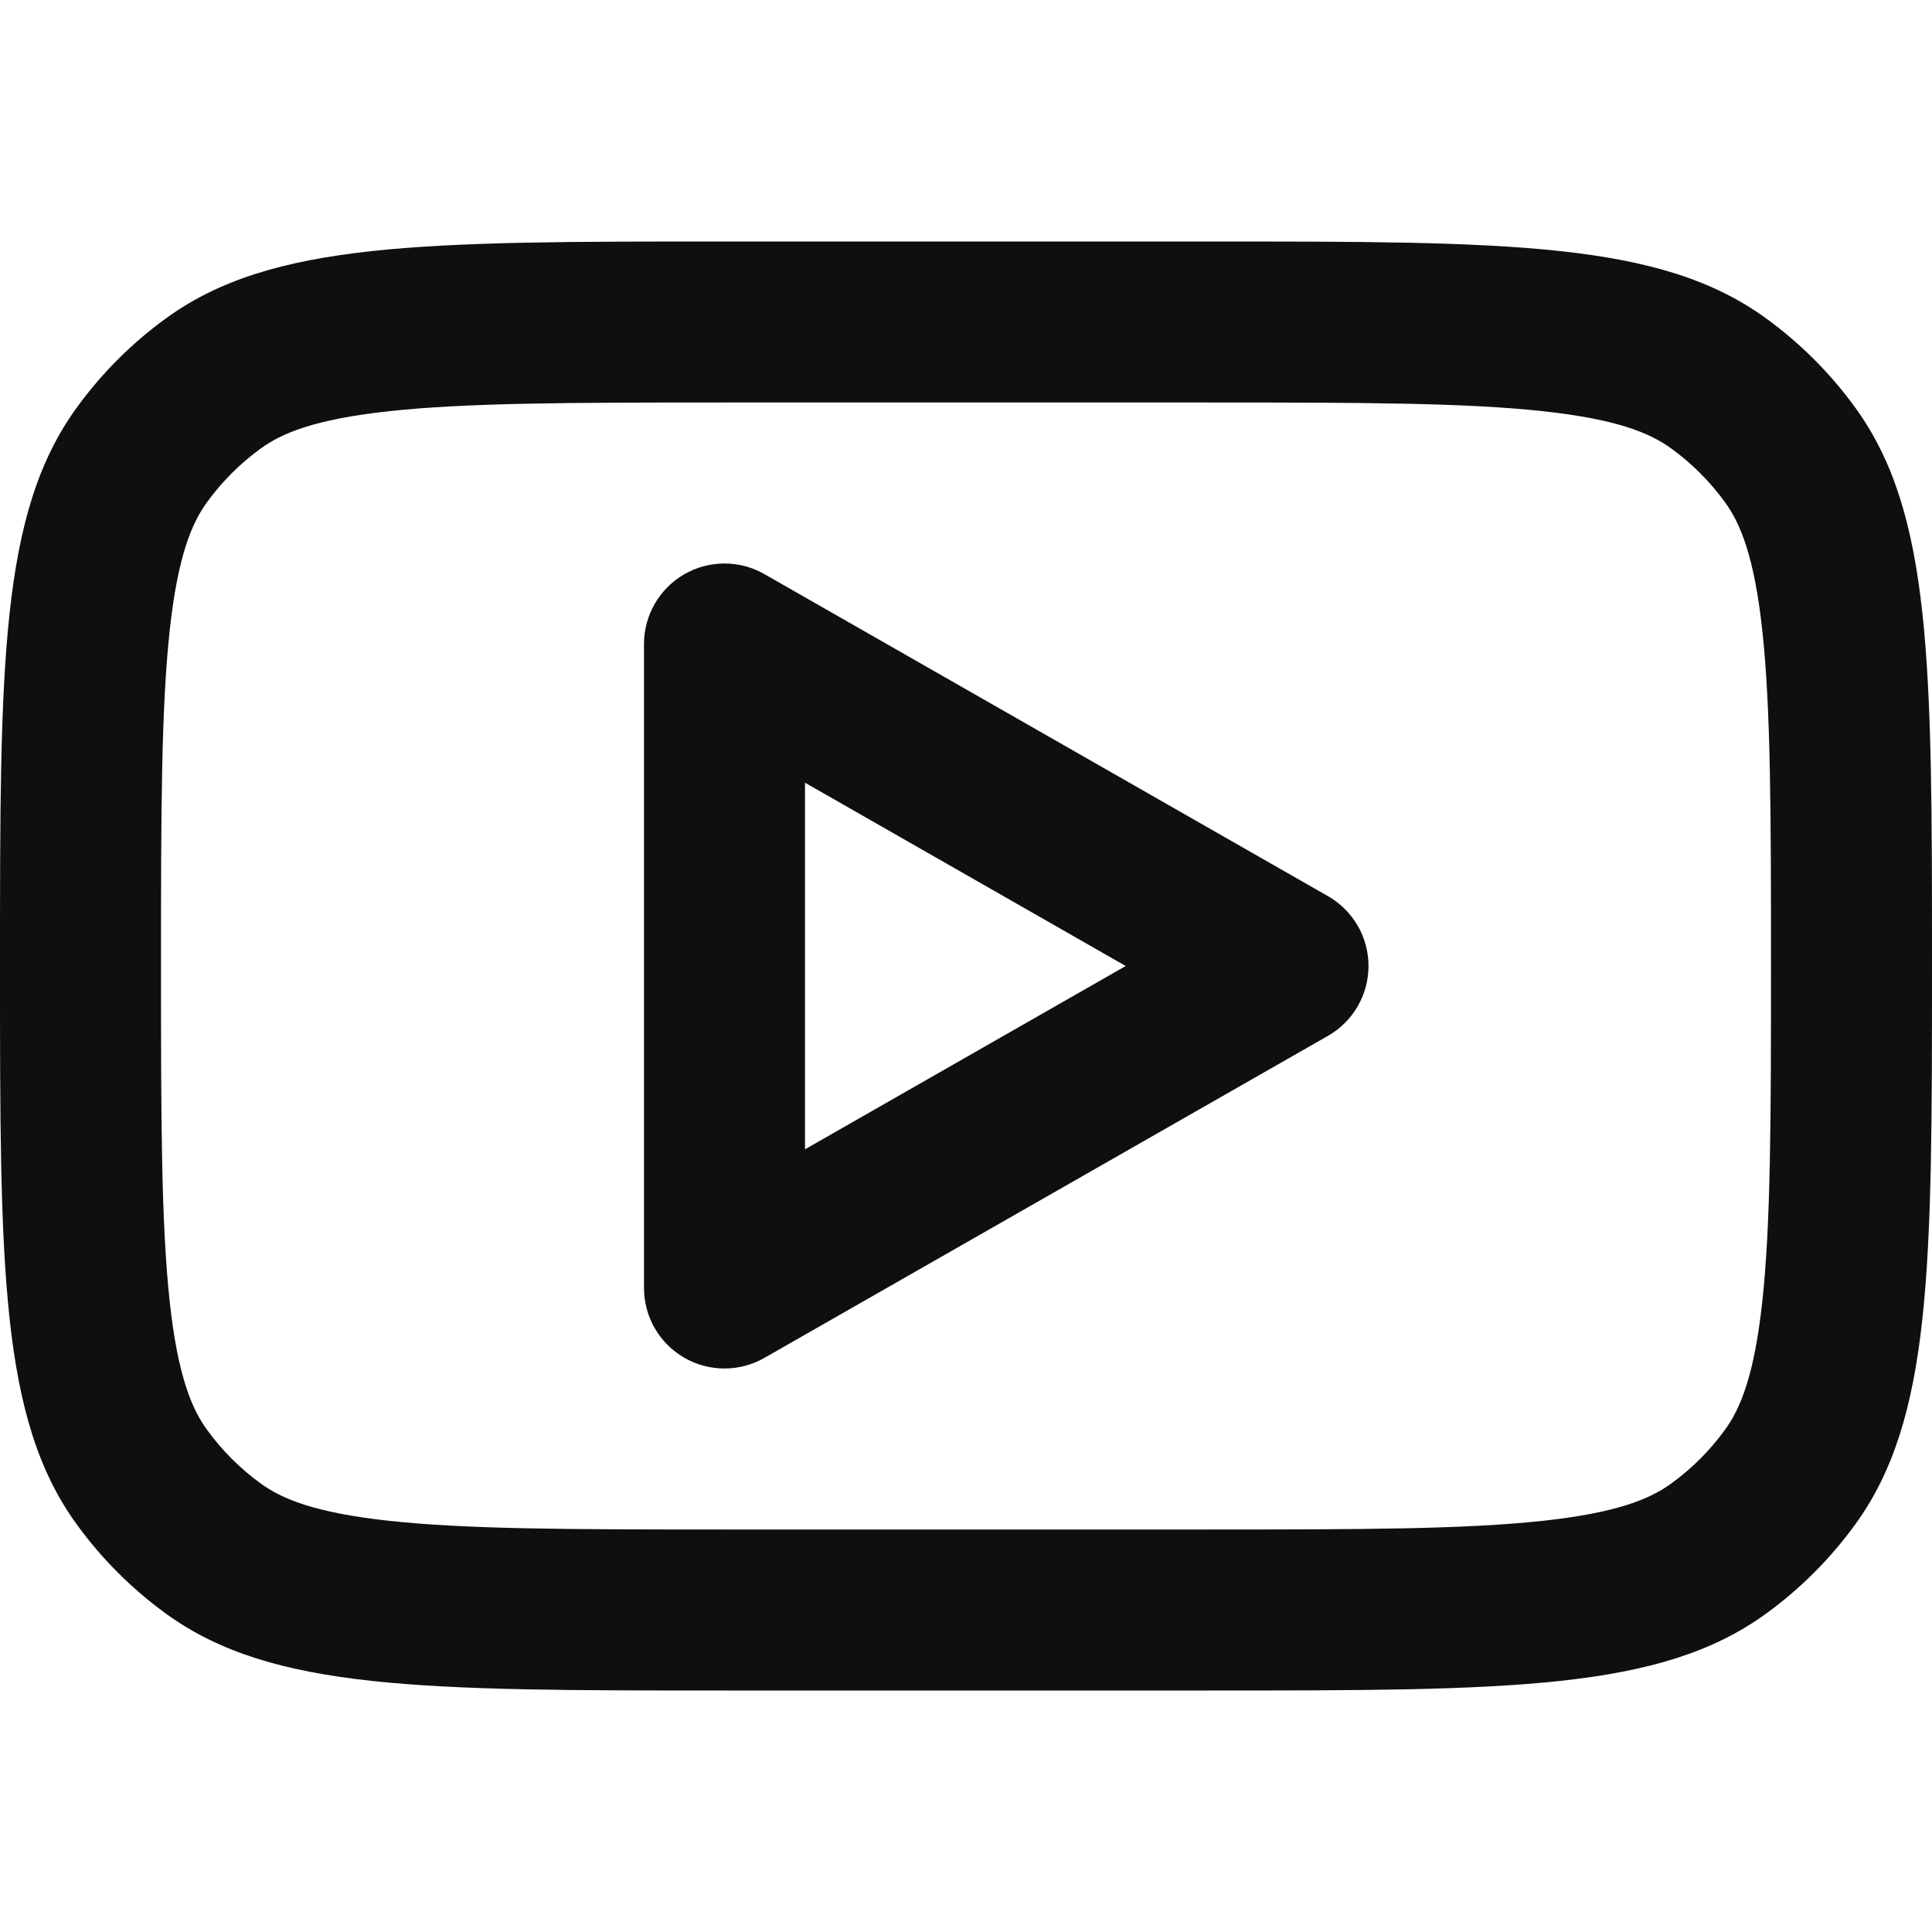
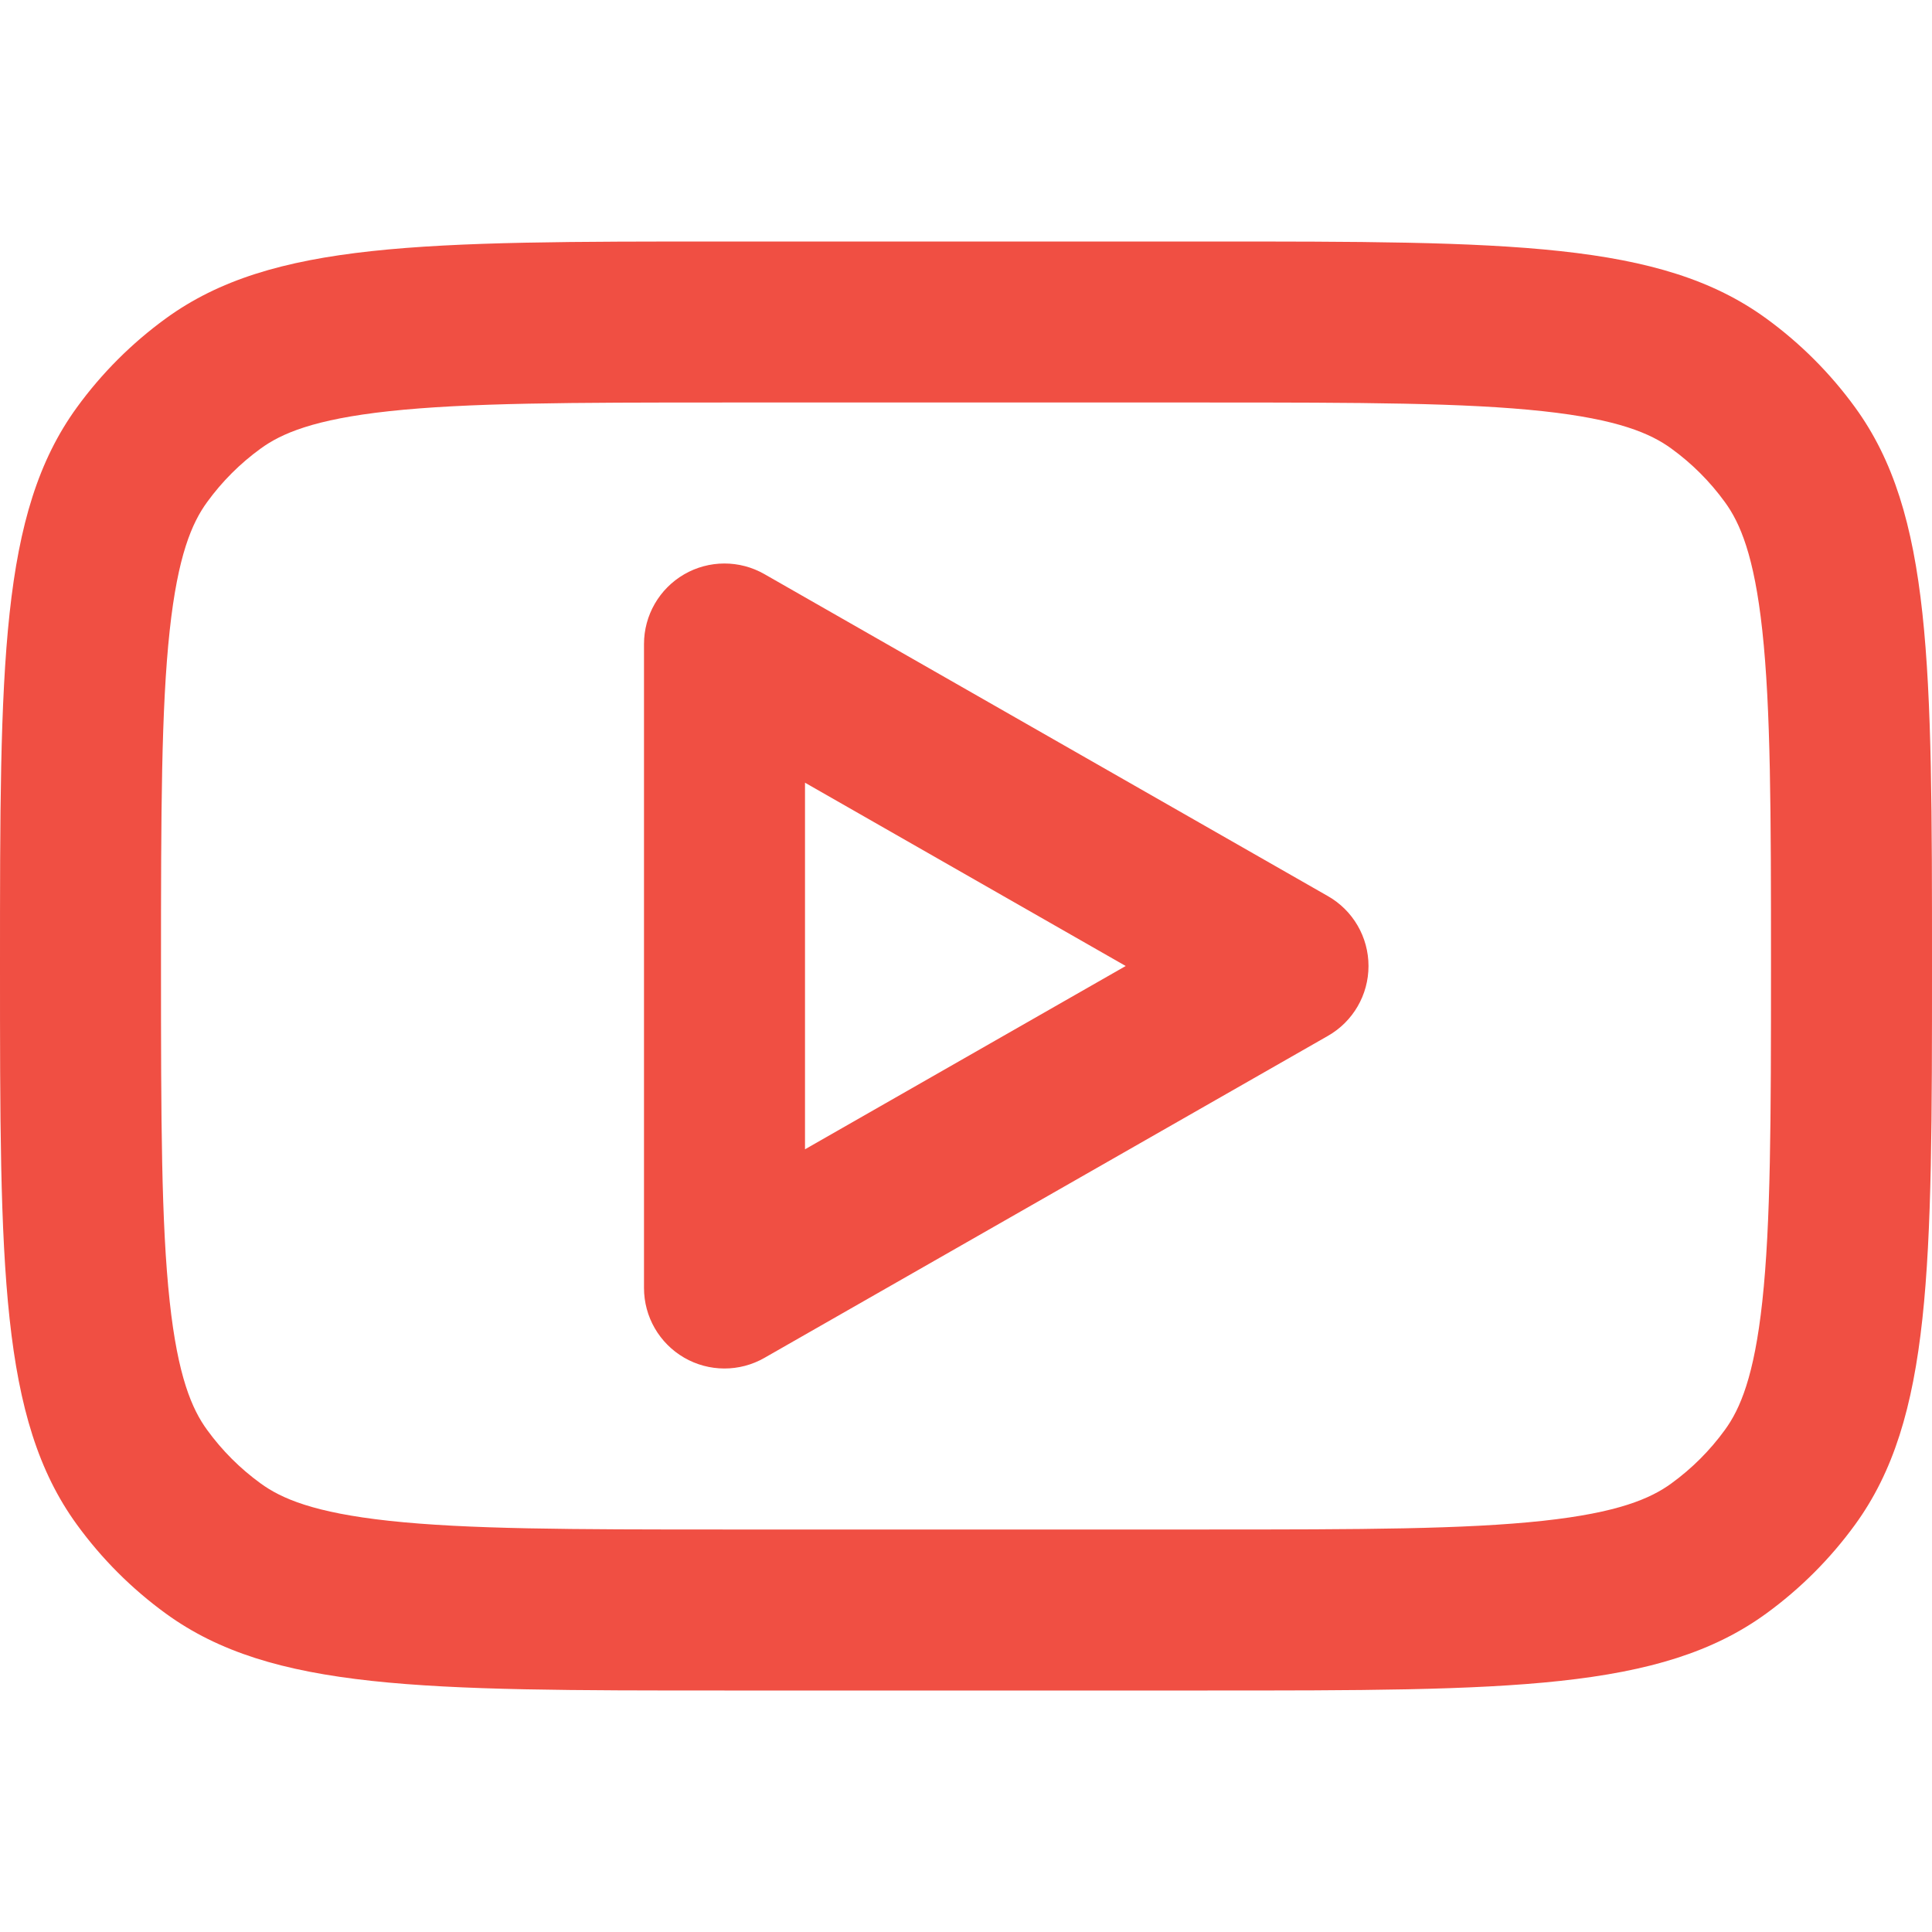
<svg xmlns="http://www.w3.org/2000/svg" width="800px" height="800px" viewBox="0 0 24 24" fill="none">
-   <path fill-rule="evenodd" clip-rule="evenodd" d="M9.496 7.132C9.187 6.955 8.806 6.956 8.498 7.135C8.19 7.314 8 7.644 8 8V16C8 16.357 8.19 16.686 8.498 16.865C8.806 17.044 9.187 17.045 9.496 16.868L16.496 12.868C16.808 12.69 17 12.359 17 12C17 11.641 16.808 11.31 16.496 11.132L9.496 7.132ZM13.984 12L10 14.277V9.723L13.984 12Z" fill="#0F0F0F" />
-   <path fill-rule="evenodd" clip-rule="evenodd" d="M0 12C0 8.25 0 6.375 0.955 5.061C1.263 4.637 1.637 4.263 2.061 3.955C3.375 3 5.25 3 9 3H15C18.75 3 20.625 3 21.939 3.955C22.363 4.263 22.737 4.637 23.045 5.061C24 6.375 24 8.25 24 12C24 15.75 24 17.625 23.045 18.939C22.737 19.363 22.363 19.737 21.939 20.045C20.625 21 18.75 21 15 21H9C5.25 21 3.375 21 2.061 20.045C1.637 19.737 1.263 19.363 0.955 18.939C0 17.625 0 15.75 0 12ZM9 5H15C16.919 5 18.198 5.003 19.167 5.108C20.099 5.209 20.504 5.384 20.763 5.573C21.018 5.758 21.242 5.982 21.427 6.237C21.616 6.496 21.791 6.901 21.892 7.833C21.997 8.802 22 10.081 22 12C22 13.919 21.997 15.198 21.892 16.167C21.791 17.099 21.616 17.504 21.427 17.763C21.242 18.018 21.018 18.242 20.763 18.427C20.504 18.616 20.099 18.791 19.167 18.892C18.198 18.997 16.919 19 15 19H9C7.081 19 5.802 18.997 4.833 18.892C3.901 18.791 3.496 18.616 3.237 18.427C2.982 18.242 2.758 18.018 2.573 17.763C2.384 17.504 2.209 17.099 2.108 16.167C2.003 15.198 2 13.919 2 12C2 10.081 2.003 8.802 2.108 7.833C2.209 6.901 2.384 6.496 2.573 6.237C2.758 5.982 2.982 5.758 3.237 5.573C3.496 5.384 3.901 5.209 4.833 5.108C5.802 5.003 7.081 5 9 5Z" fill="#0F0F0F" />
+   <path fill-rule="evenodd" clip-rule="evenodd" d="M9.496 7.132C9.187 6.955 8.806 6.956 8.498 7.135C8.19 7.314 8 7.644 8 8V16C8 16.357 8.19 16.686 8.498 16.865C8.806 17.044 9.187 17.045 9.496 16.868L16.496 12.868C16.808 12.69 17 12.359 17 12C17 11.641 16.808 11.31 16.496 11.132L9.496 7.132ZM13.984 12L10 14.277V9.723L13.984 12Z" fill="#f04f43" />
+   <path fill-rule="evenodd" clip-rule="evenodd" d="M0 12C0 8.25 0 6.375 0.955 5.061C1.263 4.637 1.637 4.263 2.061 3.955C3.375 3 5.25 3 9 3H15C18.75 3 20.625 3 21.939 3.955C22.363 4.263 22.737 4.637 23.045 5.061C24 6.375 24 8.25 24 12C24 15.75 24 17.625 23.045 18.939C22.737 19.363 22.363 19.737 21.939 20.045C20.625 21 18.75 21 15 21H9C5.25 21 3.375 21 2.061 20.045C1.637 19.737 1.263 19.363 0.955 18.939C0 17.625 0 15.75 0 12ZM9 5H15C16.919 5 18.198 5.003 19.167 5.108C20.099 5.209 20.504 5.384 20.763 5.573C21.018 5.758 21.242 5.982 21.427 6.237C21.616 6.496 21.791 6.901 21.892 7.833C21.997 8.802 22 10.081 22 12C22 13.919 21.997 15.198 21.892 16.167C21.791 17.099 21.616 17.504 21.427 17.763C21.242 18.018 21.018 18.242 20.763 18.427C20.504 18.616 20.099 18.791 19.167 18.892C18.198 18.997 16.919 19 15 19H9C7.081 19 5.802 18.997 4.833 18.892C3.901 18.791 3.496 18.616 3.237 18.427C2.982 18.242 2.758 18.018 2.573 17.763C2.384 17.504 2.209 17.099 2.108 16.167C2.003 15.198 2 13.919 2 12C2 10.081 2.003 8.802 2.108 7.833C2.209 6.901 2.384 6.496 2.573 6.237C2.758 5.982 2.982 5.758 3.237 5.573C3.496 5.384 3.901 5.209 4.833 5.108C5.802 5.003 7.081 5 9 5Z" fill="#f04f43" />
</svg>
